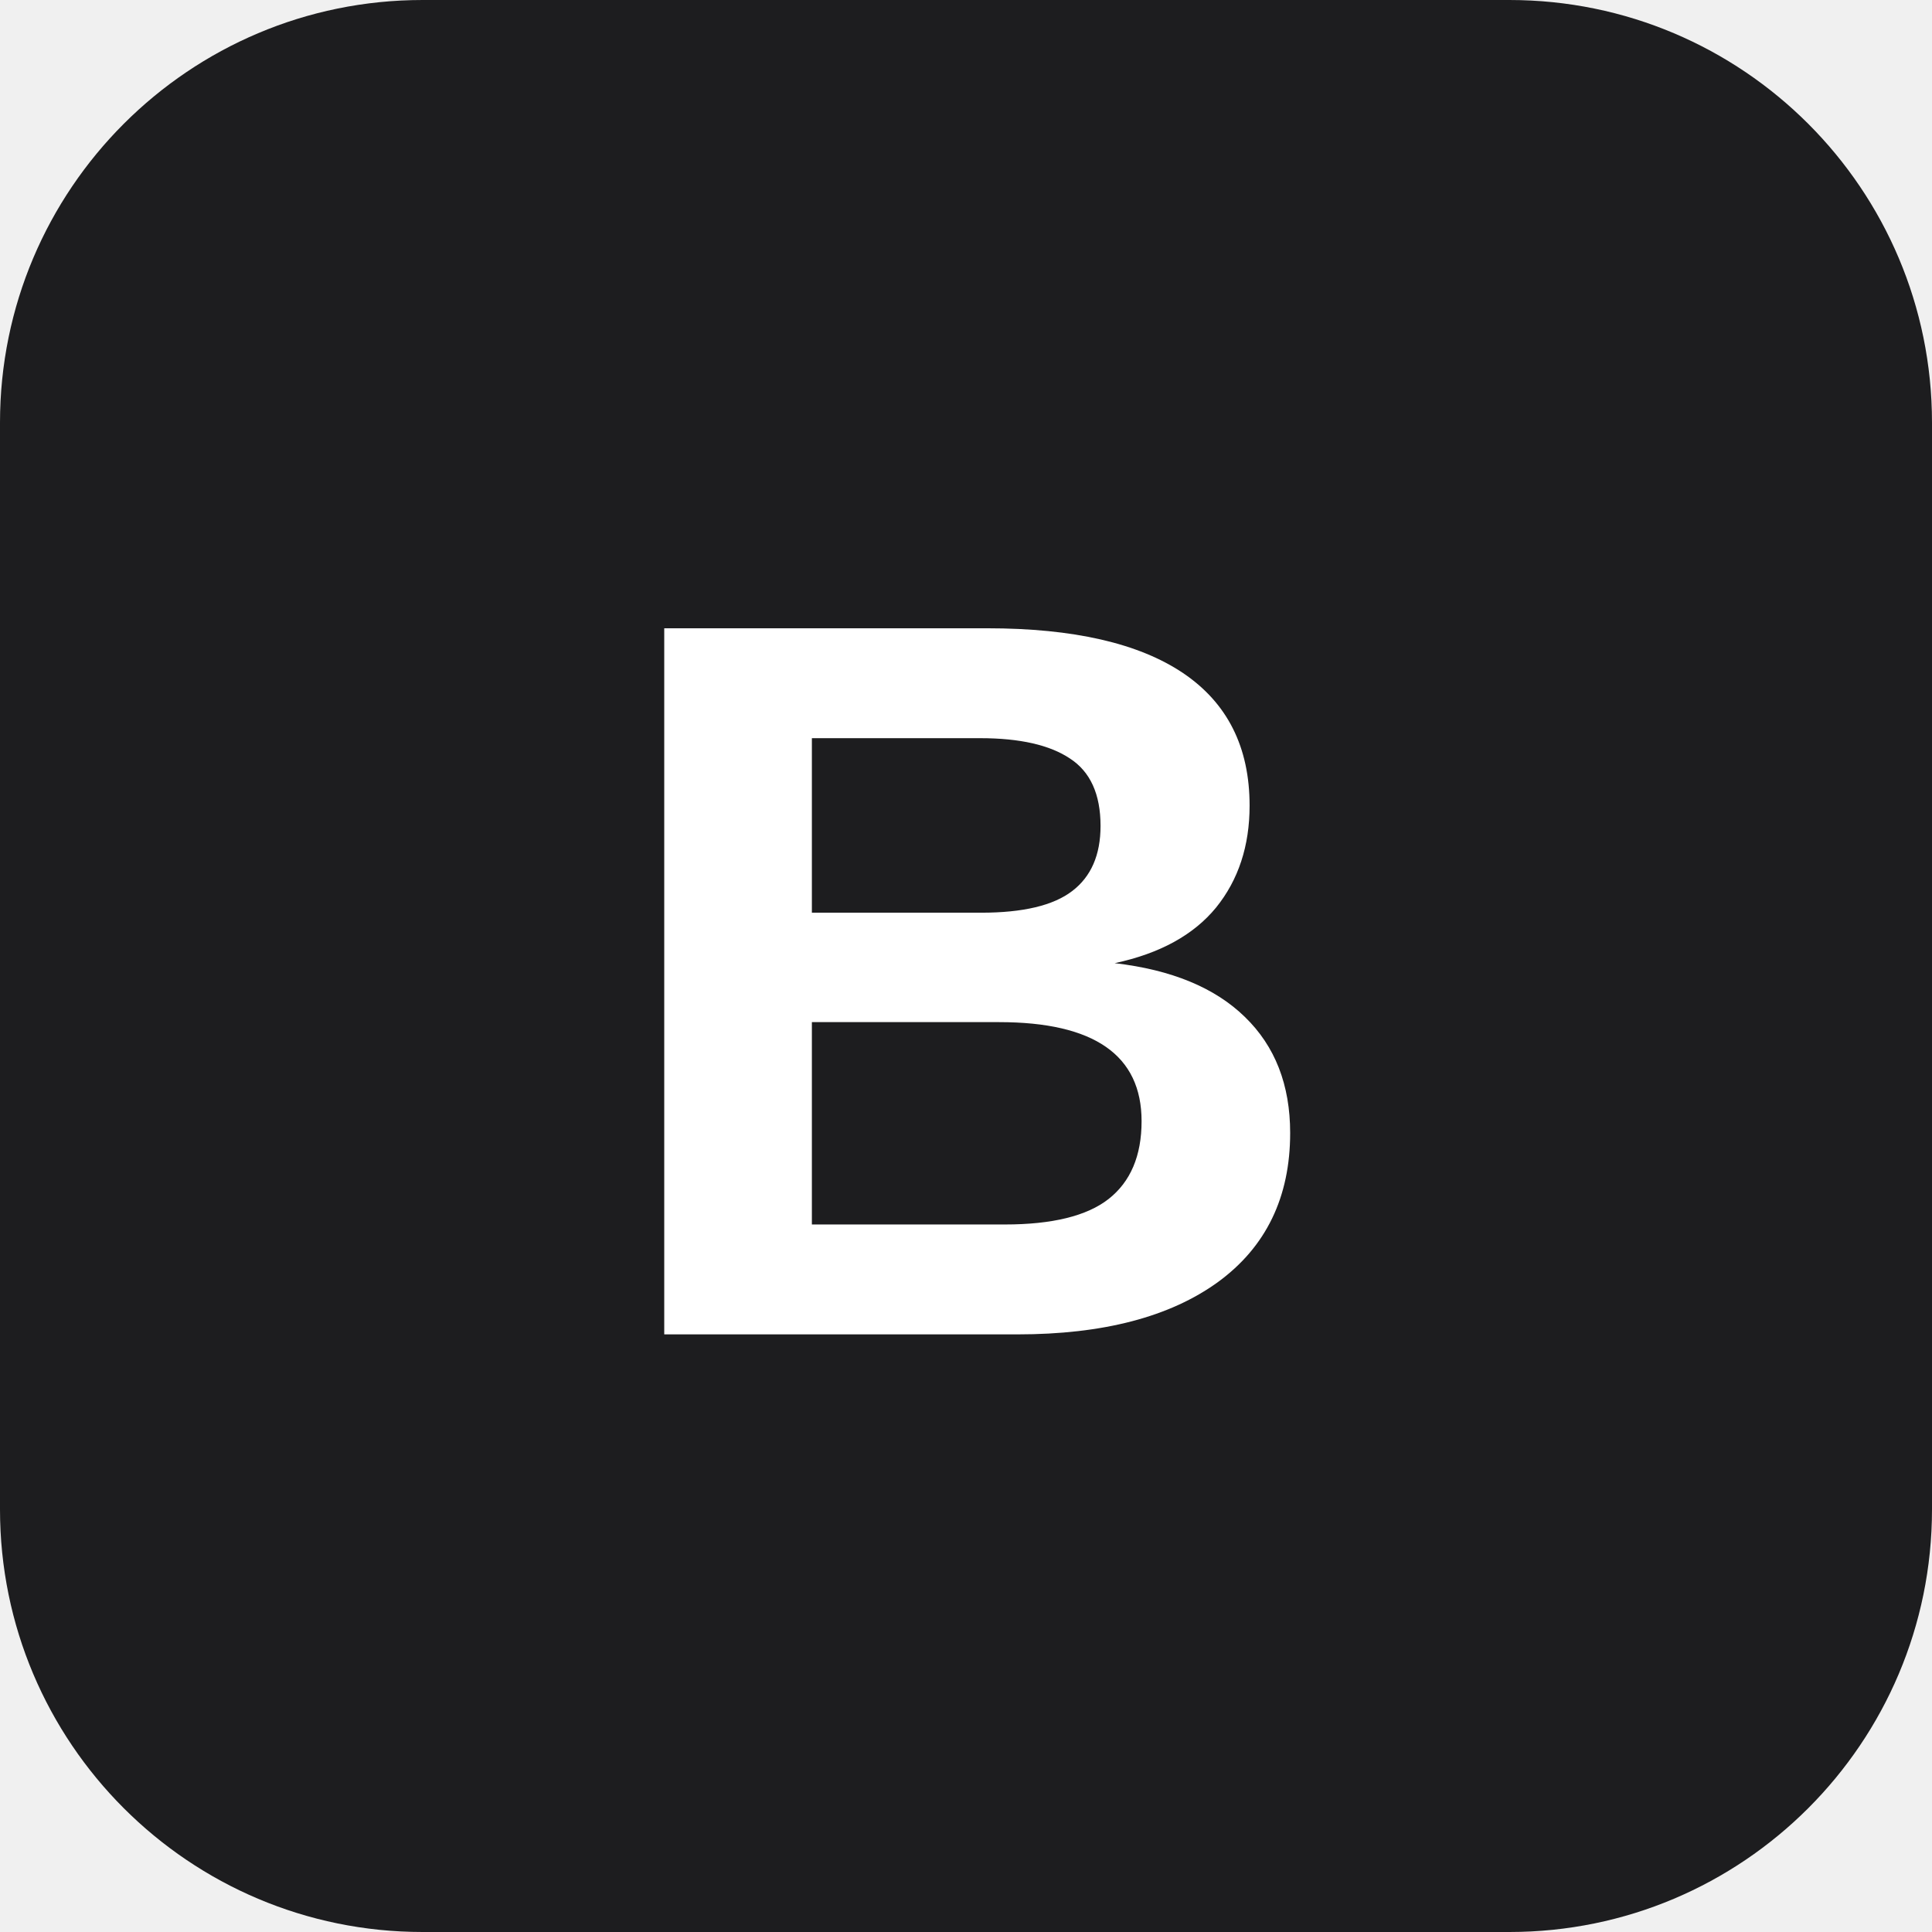
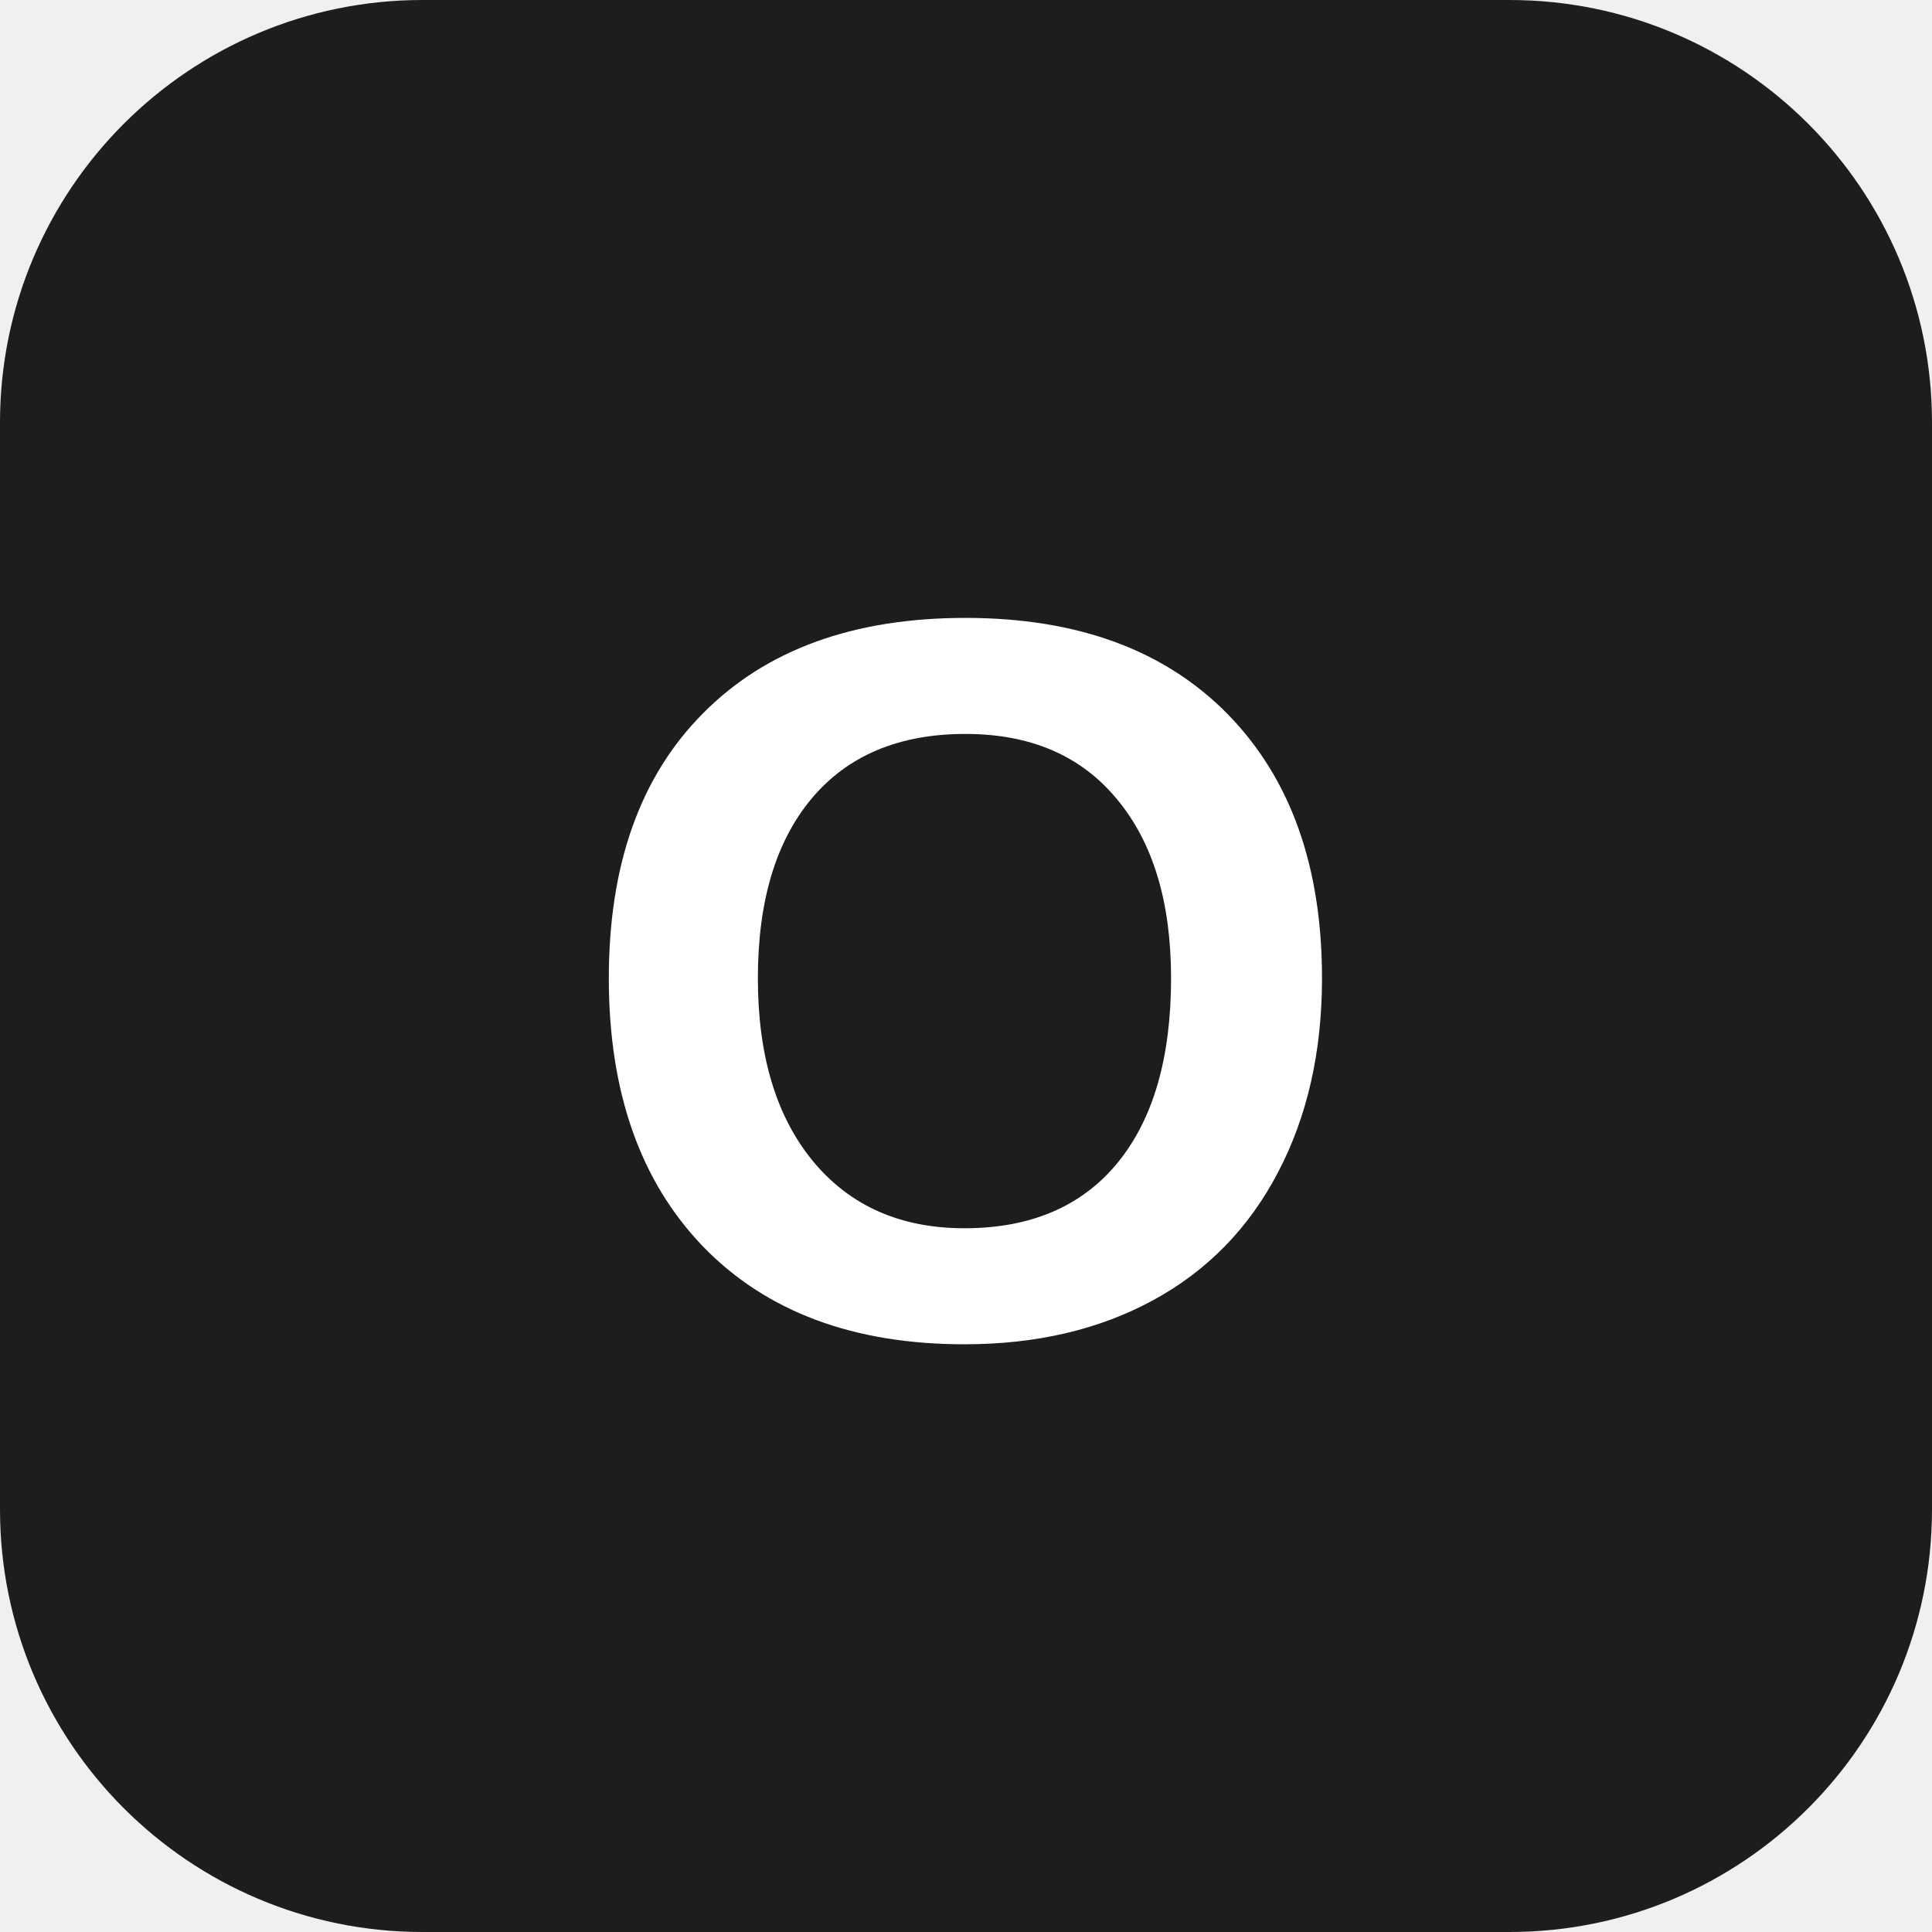
<svg xmlns="http://www.w3.org/2000/svg" viewBox="0 0 64 64">
  <rect width="64" height="64" rx="14" fill="#1d1d1f" />
-   <text x="50%" y="54%" text-anchor="middle" dominant-baseline="middle" font-family="-apple-system, 'Helvetica Neue', Arial, sans-serif" font-size="34" font-weight="600" fill="#ffffff">B</text>
+   <text x="50%" y="54%" text-anchor="middle" dominant-baseline="middle" font-family="-apple-system, 'Helvetica Neue', Arial, sans-serif" font-size="34" font-weight="600" fill="#ffffff">O</text>
</svg>
